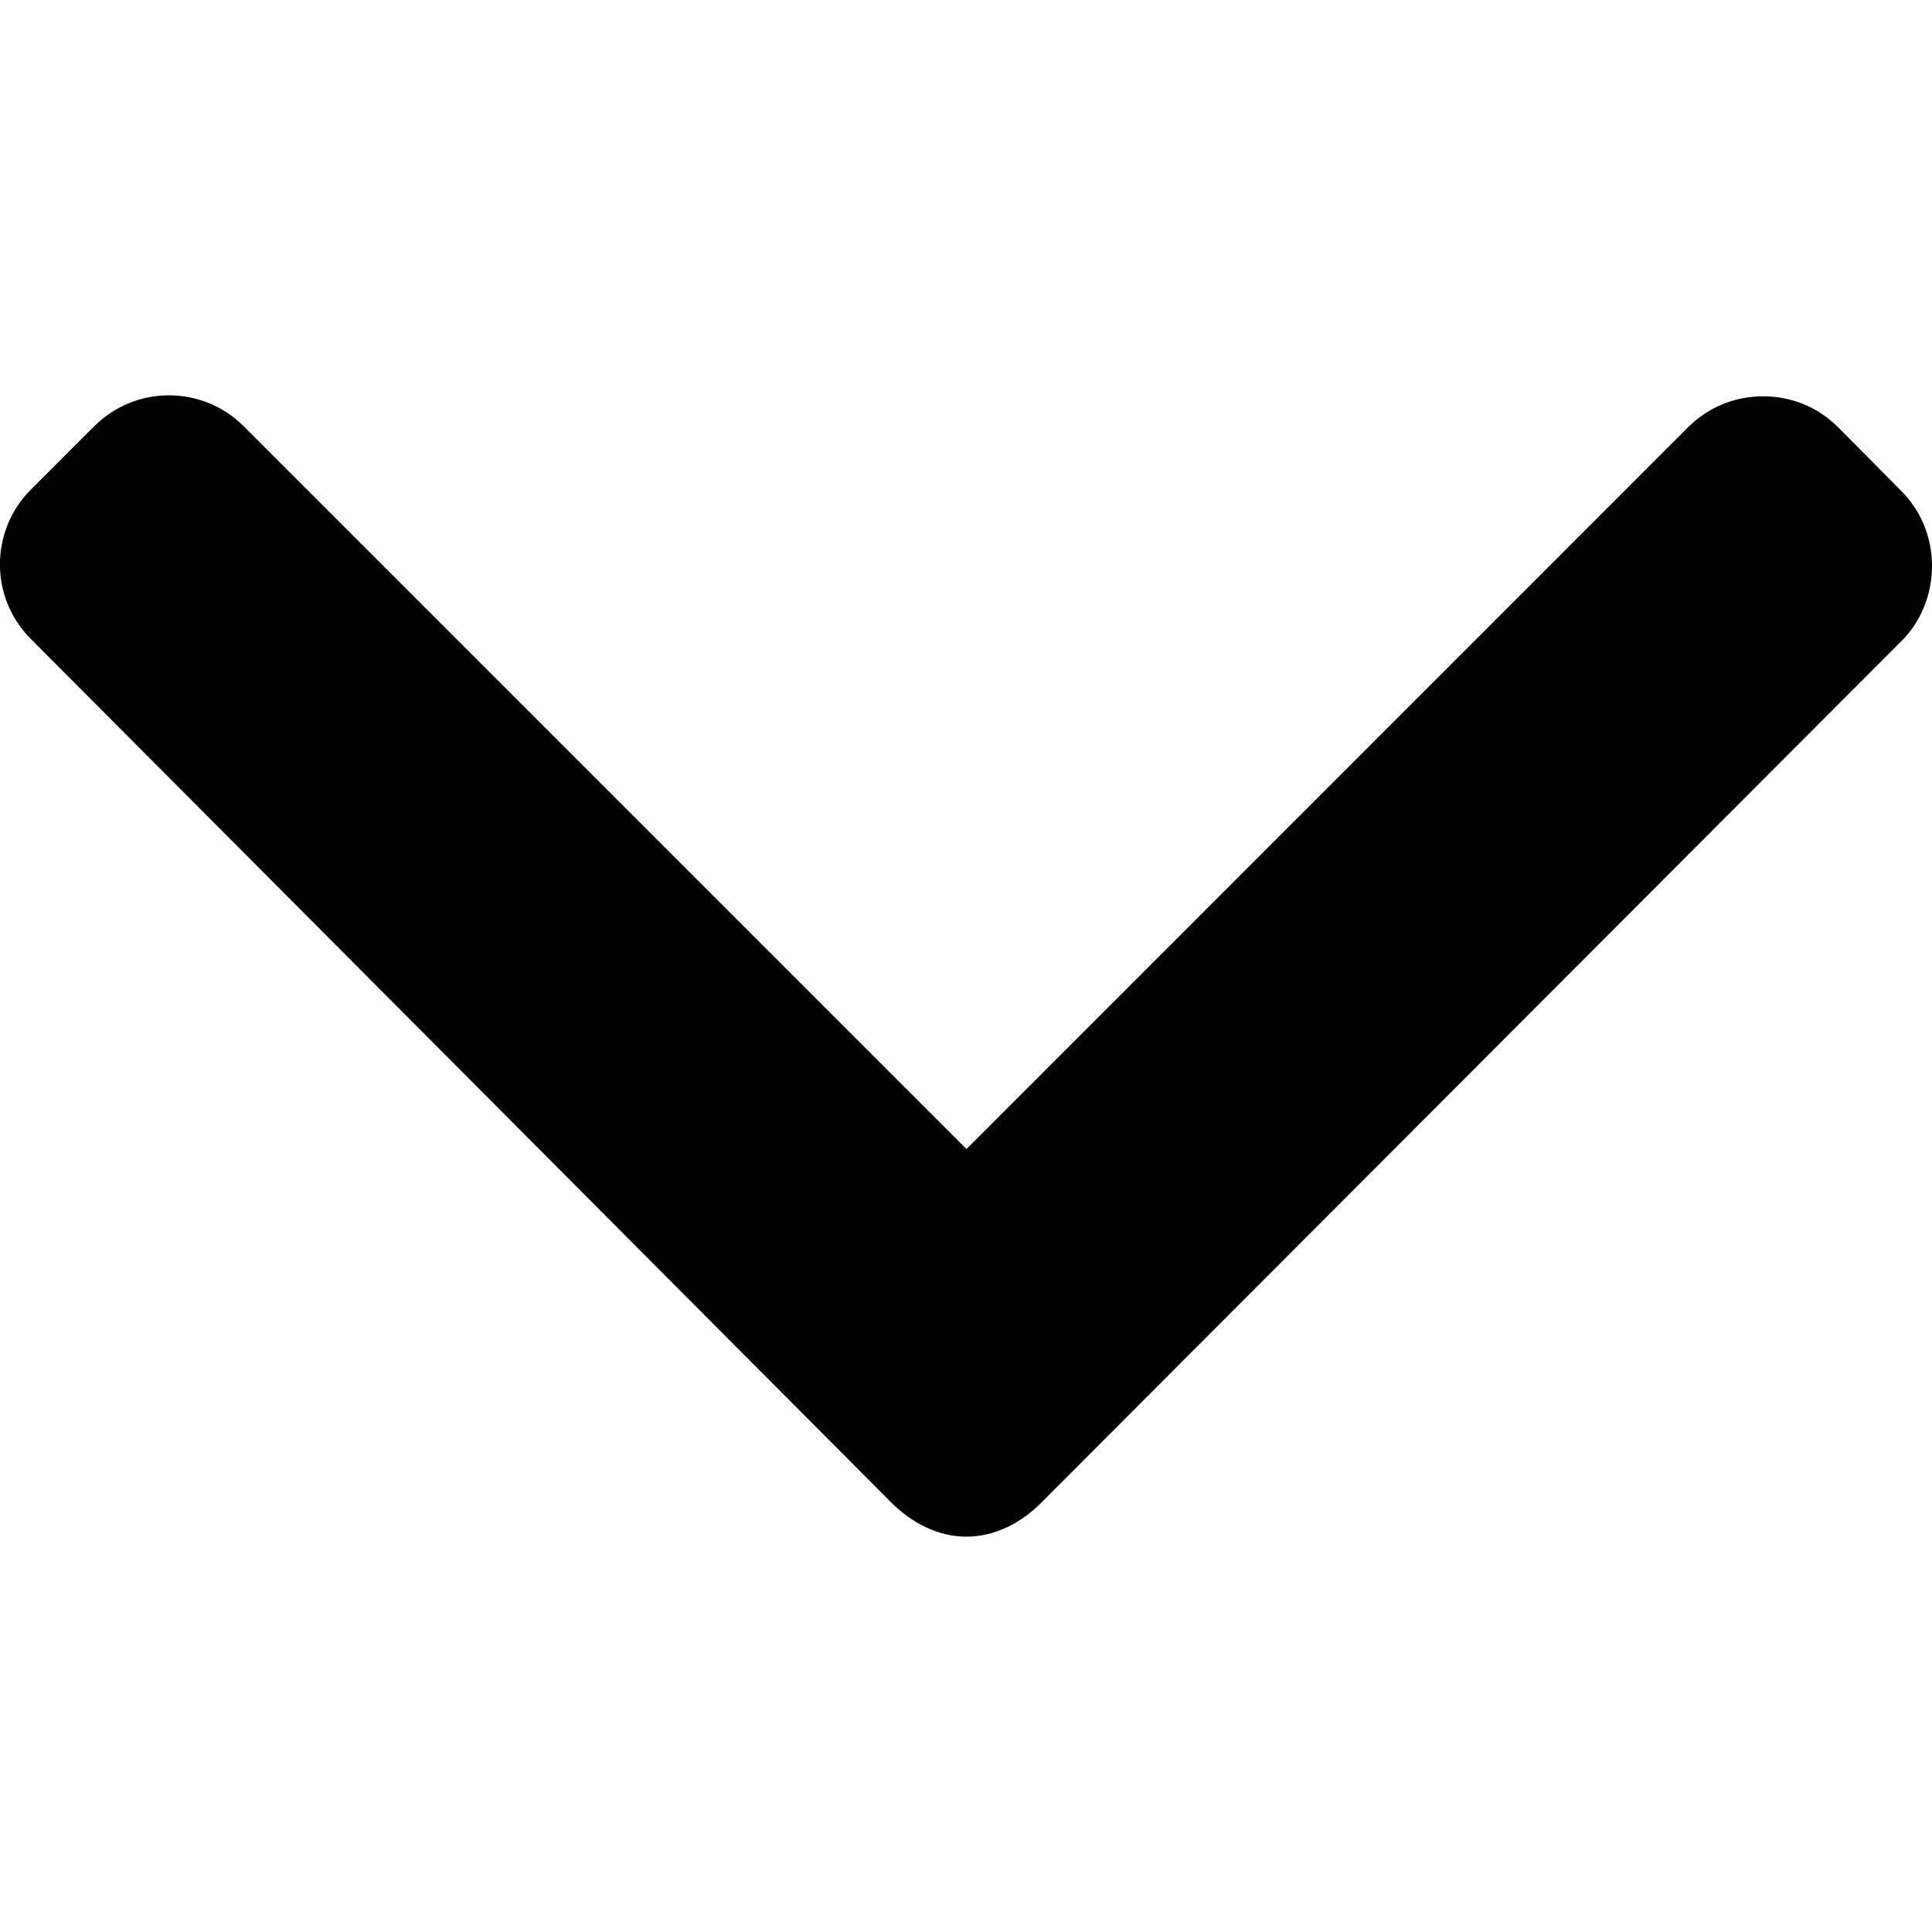
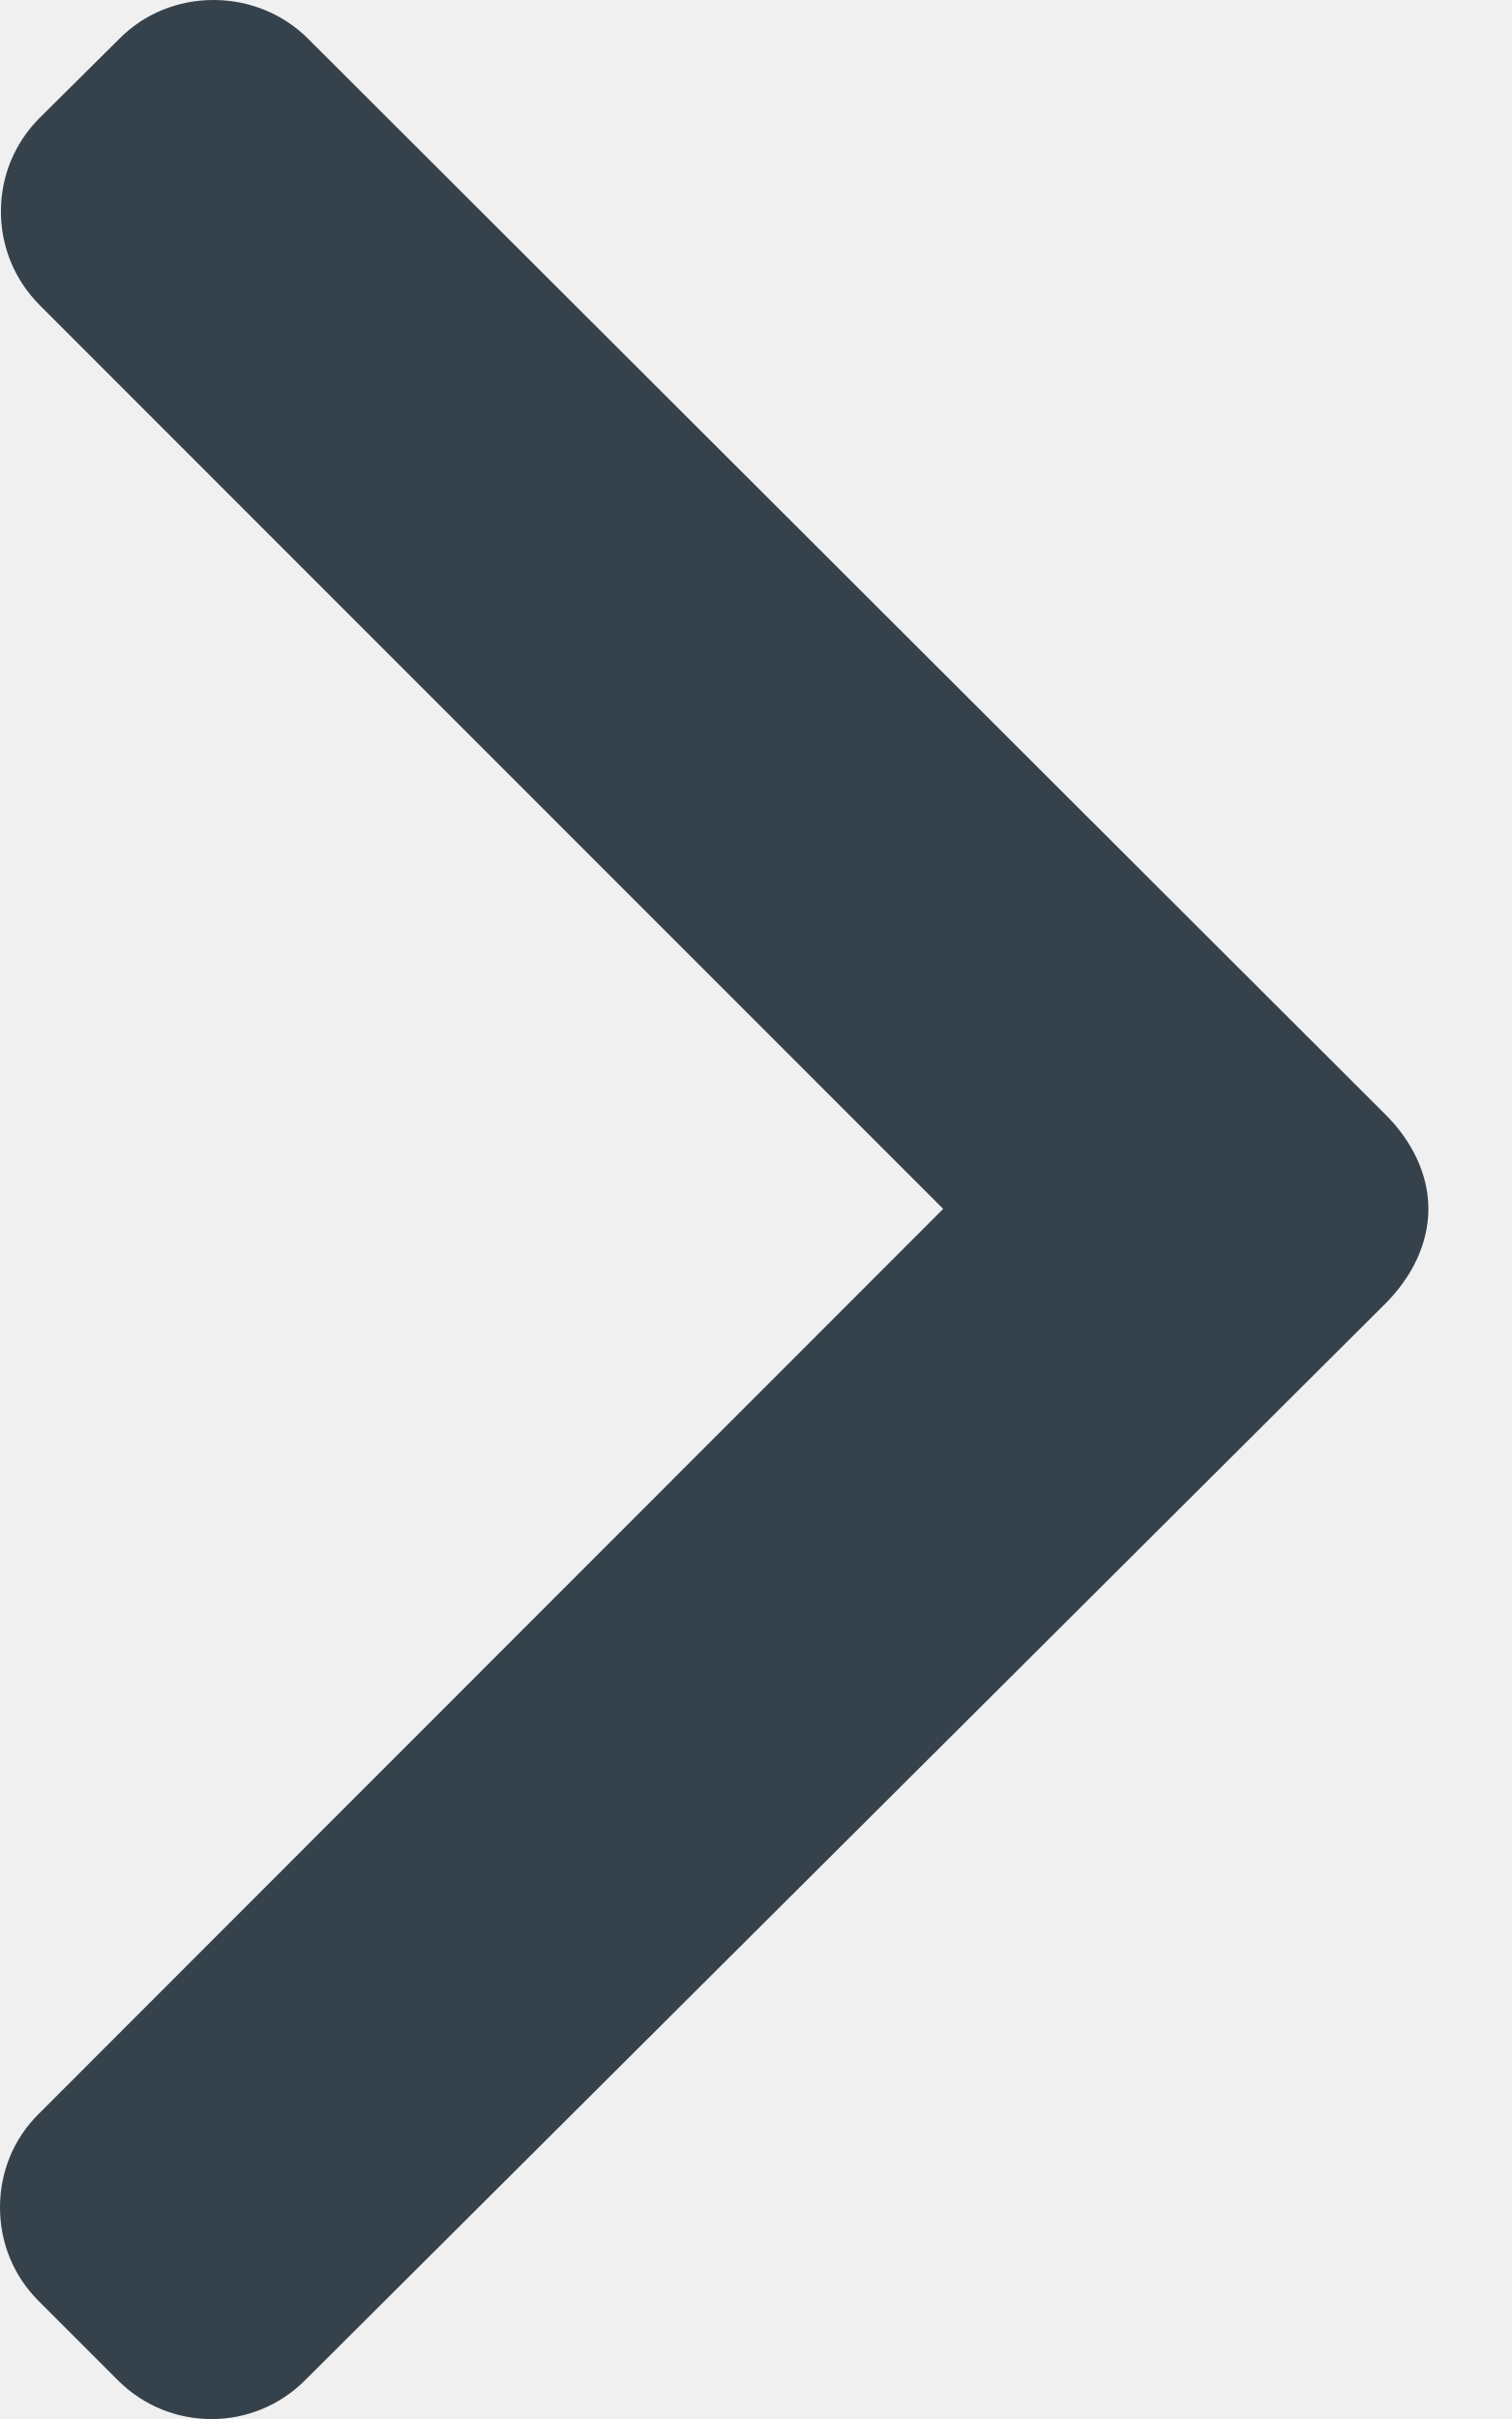
- <svg xmlns="http://www.w3.org/2000/svg" width="8" height="8" viewBox="0 0 8 8" fill="none">
-   <rect width="8" height="8" fill="white" />
-   <path d="M7.872 2.032L7.61 1.768C7.528 1.686 7.418 1.641 7.301 1.641C7.183 1.641 7.074 1.686 6.991 1.768L4.002 4.758L1.009 1.765C0.927 1.683 0.817 1.637 0.7 1.637C0.582 1.637 0.473 1.683 0.39 1.765L0.128 2.027C-0.043 2.198 -0.043 2.476 0.128 2.646L3.691 6.222C3.774 6.305 3.883 6.363 4.002 6.363H4.003C4.12 6.363 4.23 6.305 4.312 6.222L7.872 2.656C7.955 2.574 8 2.461 8 2.343C8 2.226 7.955 2.115 7.872 2.032Z" fill="currentColor" />
+ <svg xmlns="http://www.w3.org/2000/svg" width="5" height="8" viewBox="0 0 5 8" fill="none">
+   <path d="M0.395 0.128L0.131 0.39C0.049 0.472 0.003 0.582 0.003 0.699C0.003 0.817 0.049 0.926 0.131 1.009L3.12 3.998L0.128 6.991C0.045 7.073 0 7.183 0 7.3C0 7.418 0.045 7.527 0.128 7.61L0.39 7.872C0.561 8.043 0.838 8.043 1.009 7.872L4.585 4.309C4.667 4.226 4.725 4.117 4.725 3.998V3.997C4.725 3.88 4.667 3.77 4.585 3.688L1.019 0.128C0.936 0.045 0.823 0 0.706 0C0.589 0 0.477 0.045 0.395 0.128Z" fill="#35414B" />
</svg>
